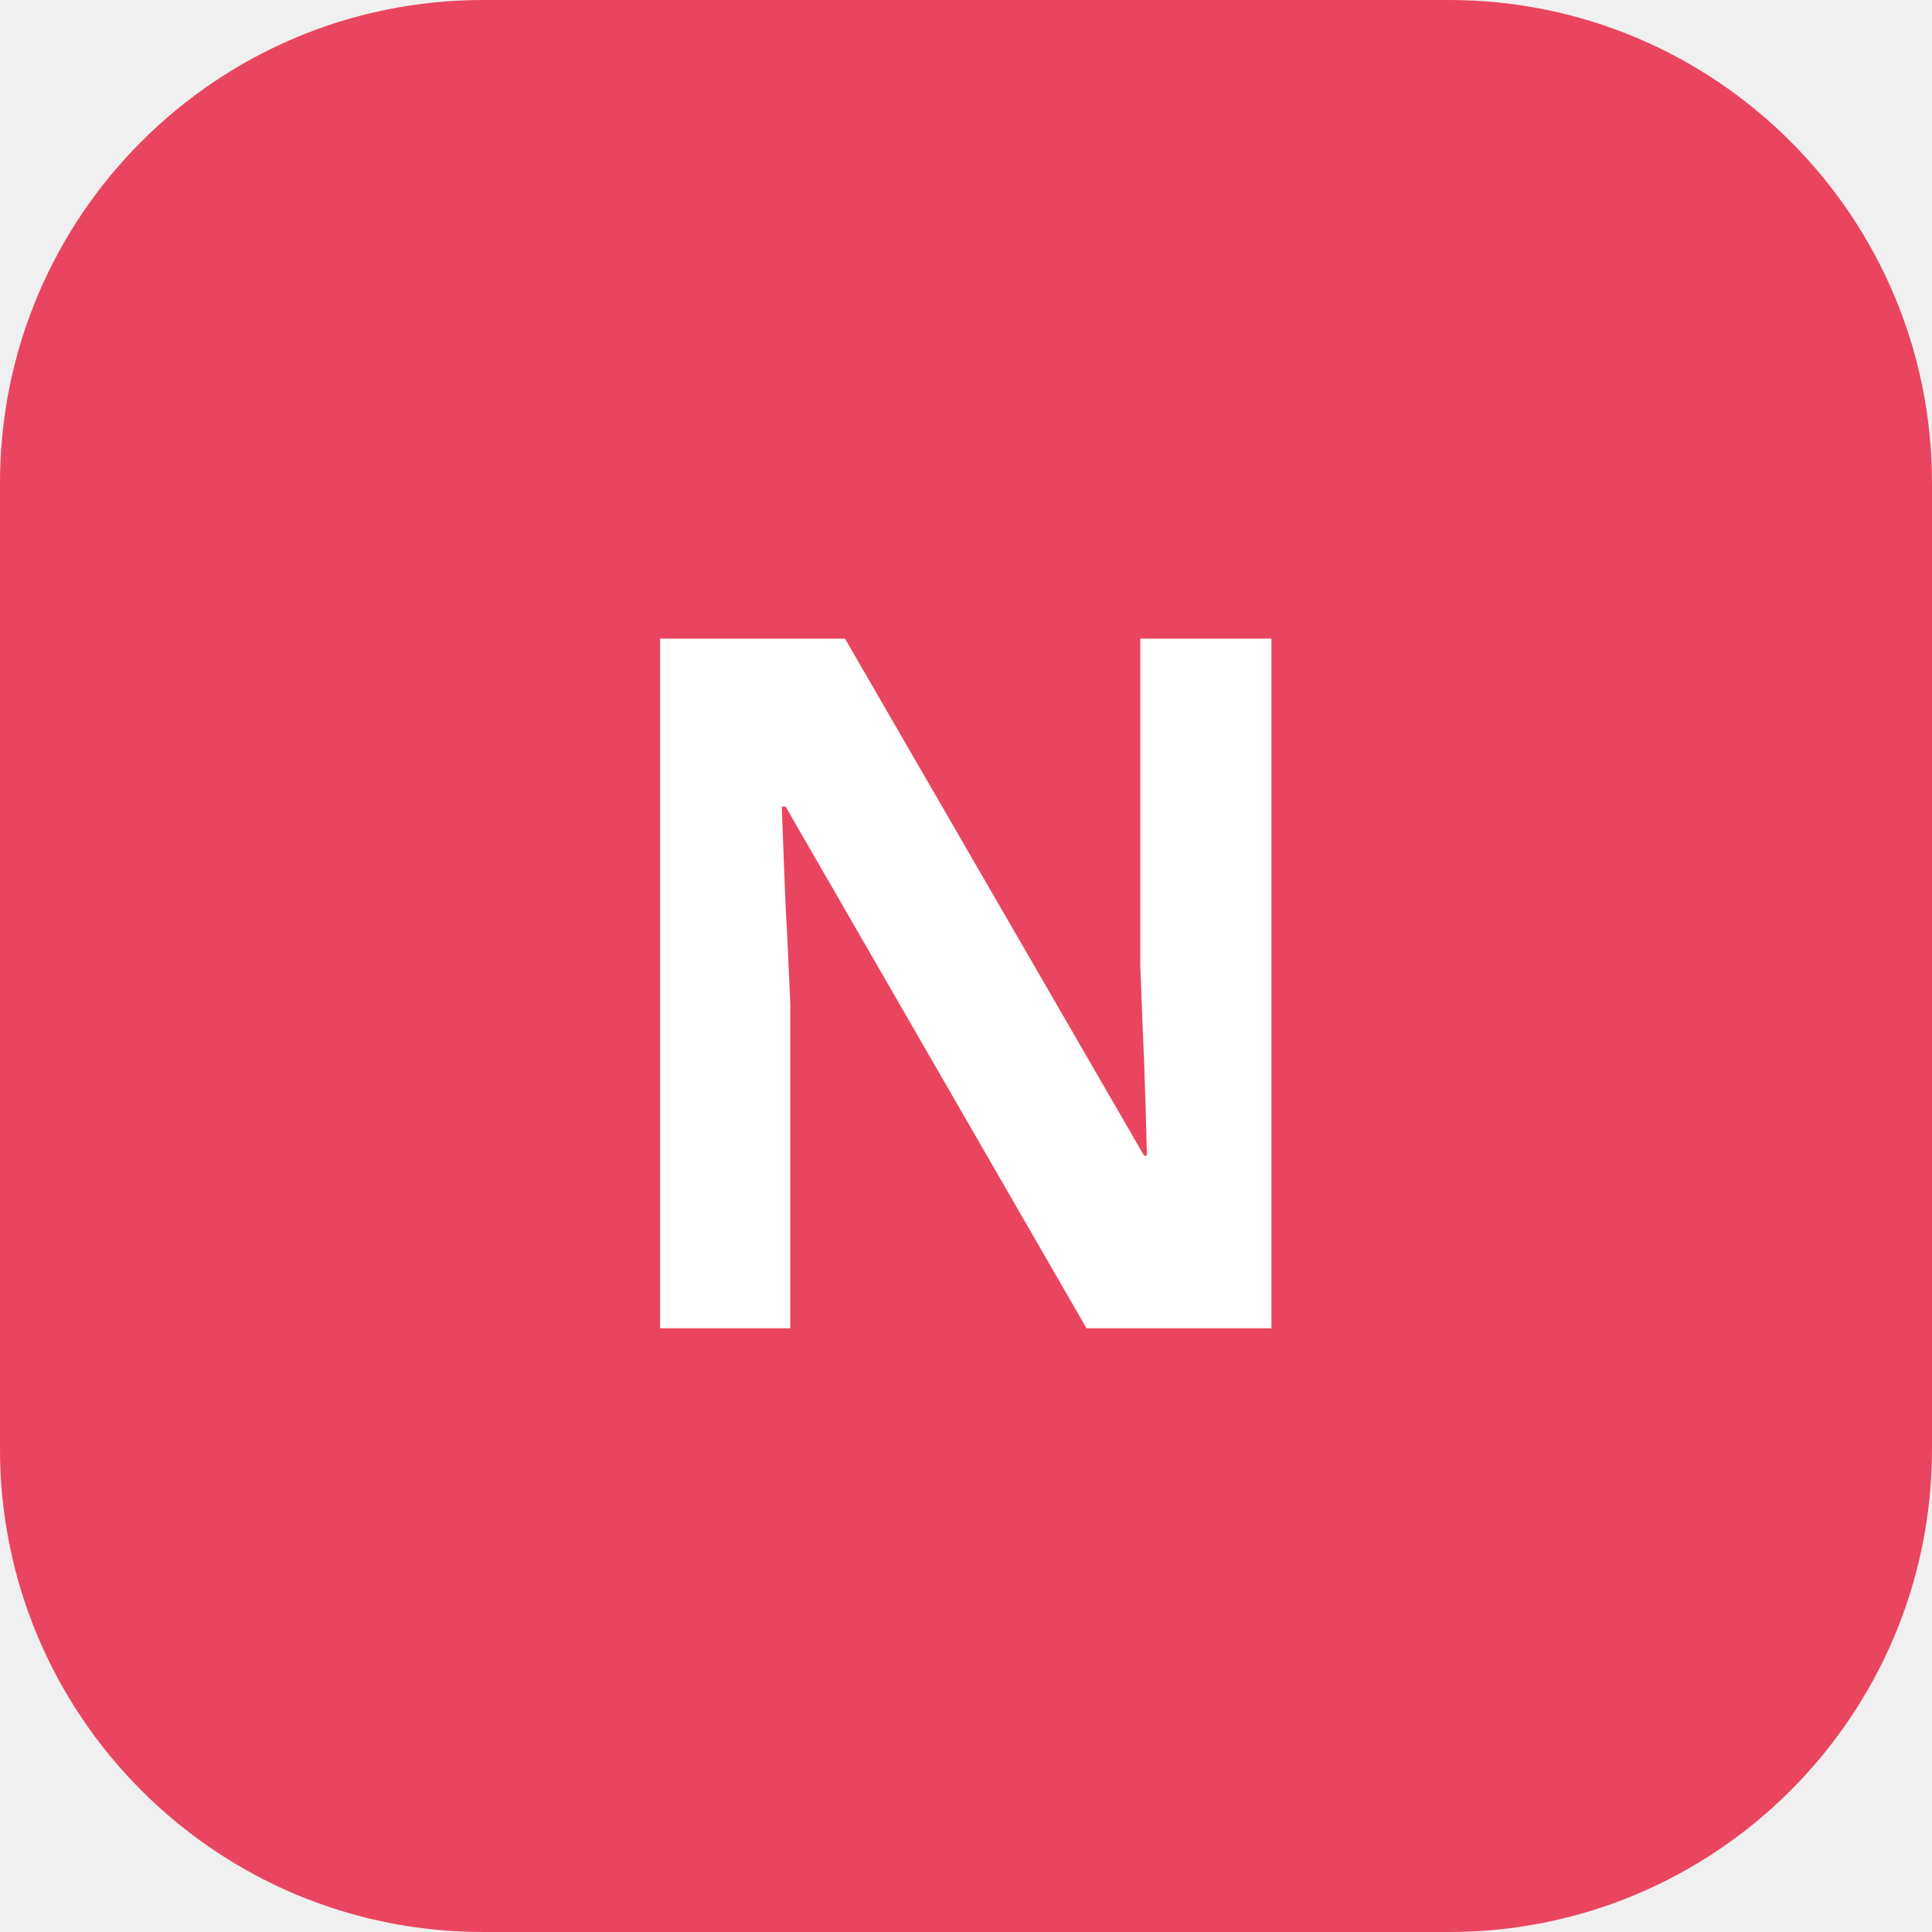
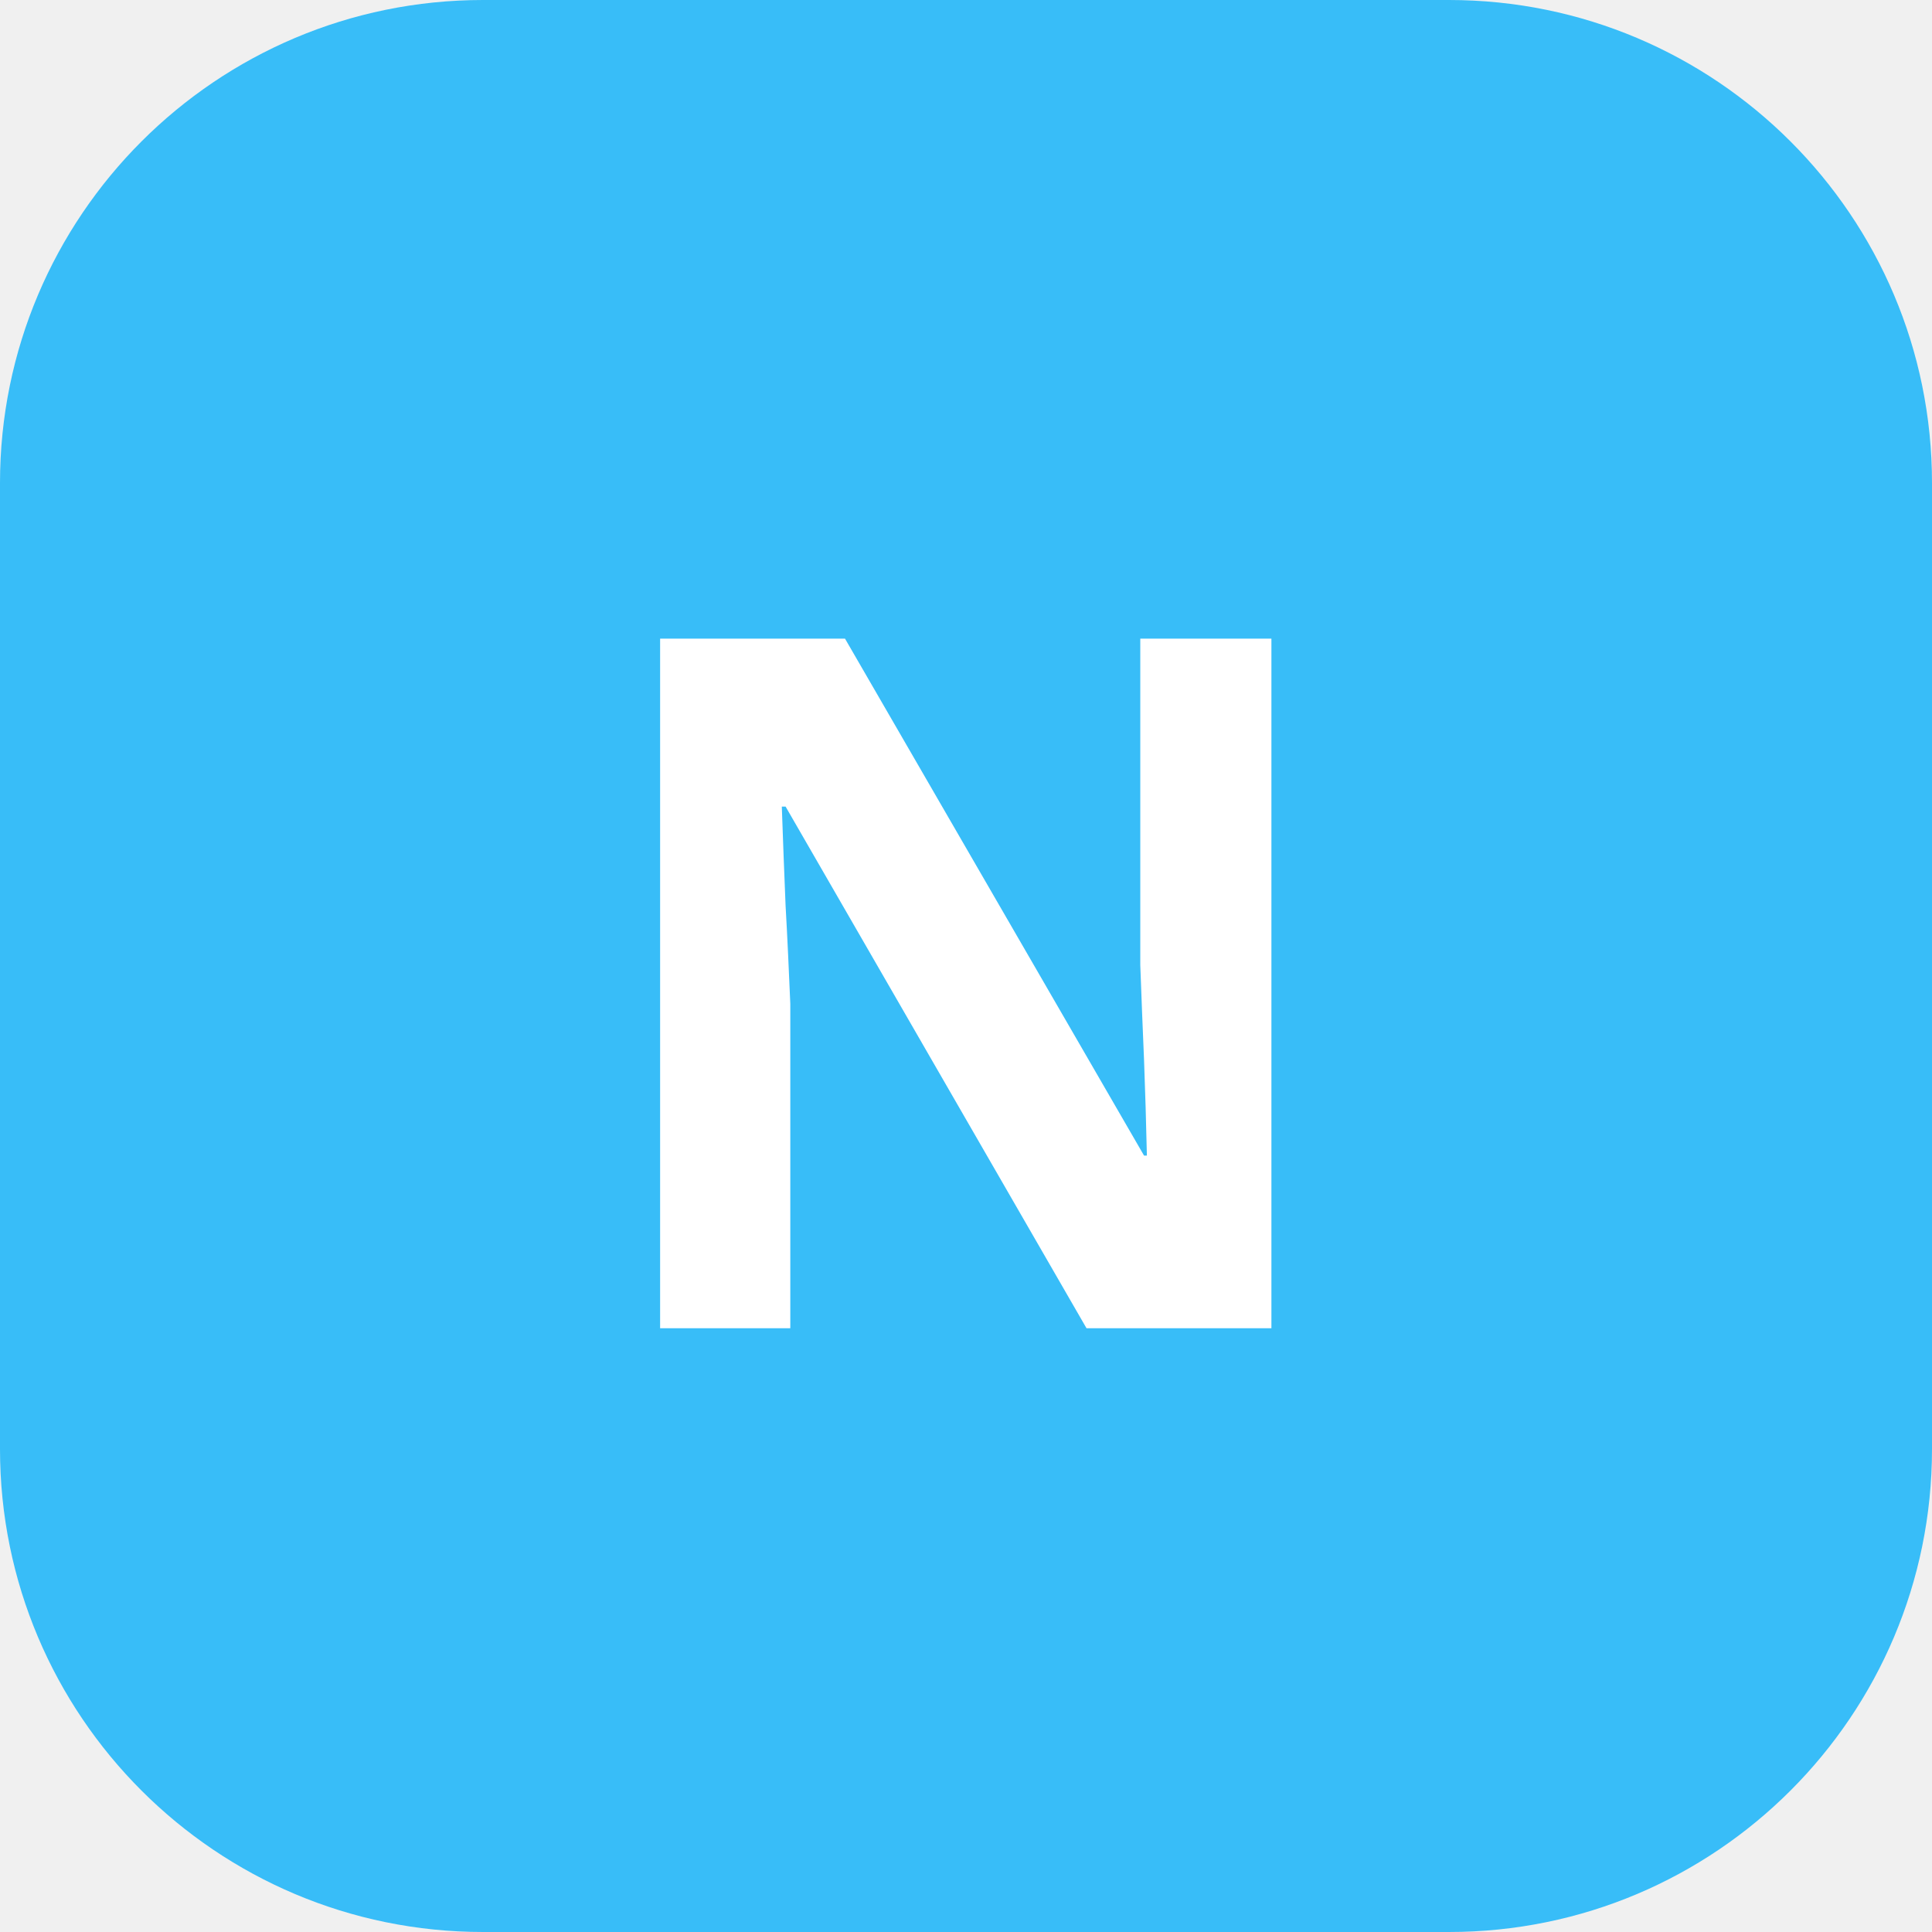
<svg xmlns="http://www.w3.org/2000/svg" viewBox="0 0 32 32">
-   <rect width="32" height="32" rx="8" fill="#e94560" />
+   <rect width="32" height="32" rx="8" fill="#38bdf8" />
  <text x="16" y="22" text-anchor="middle" font-family="system-ui,sans-serif" font-size="16" font-weight="700" fill="#fff">N</text>
</svg>
